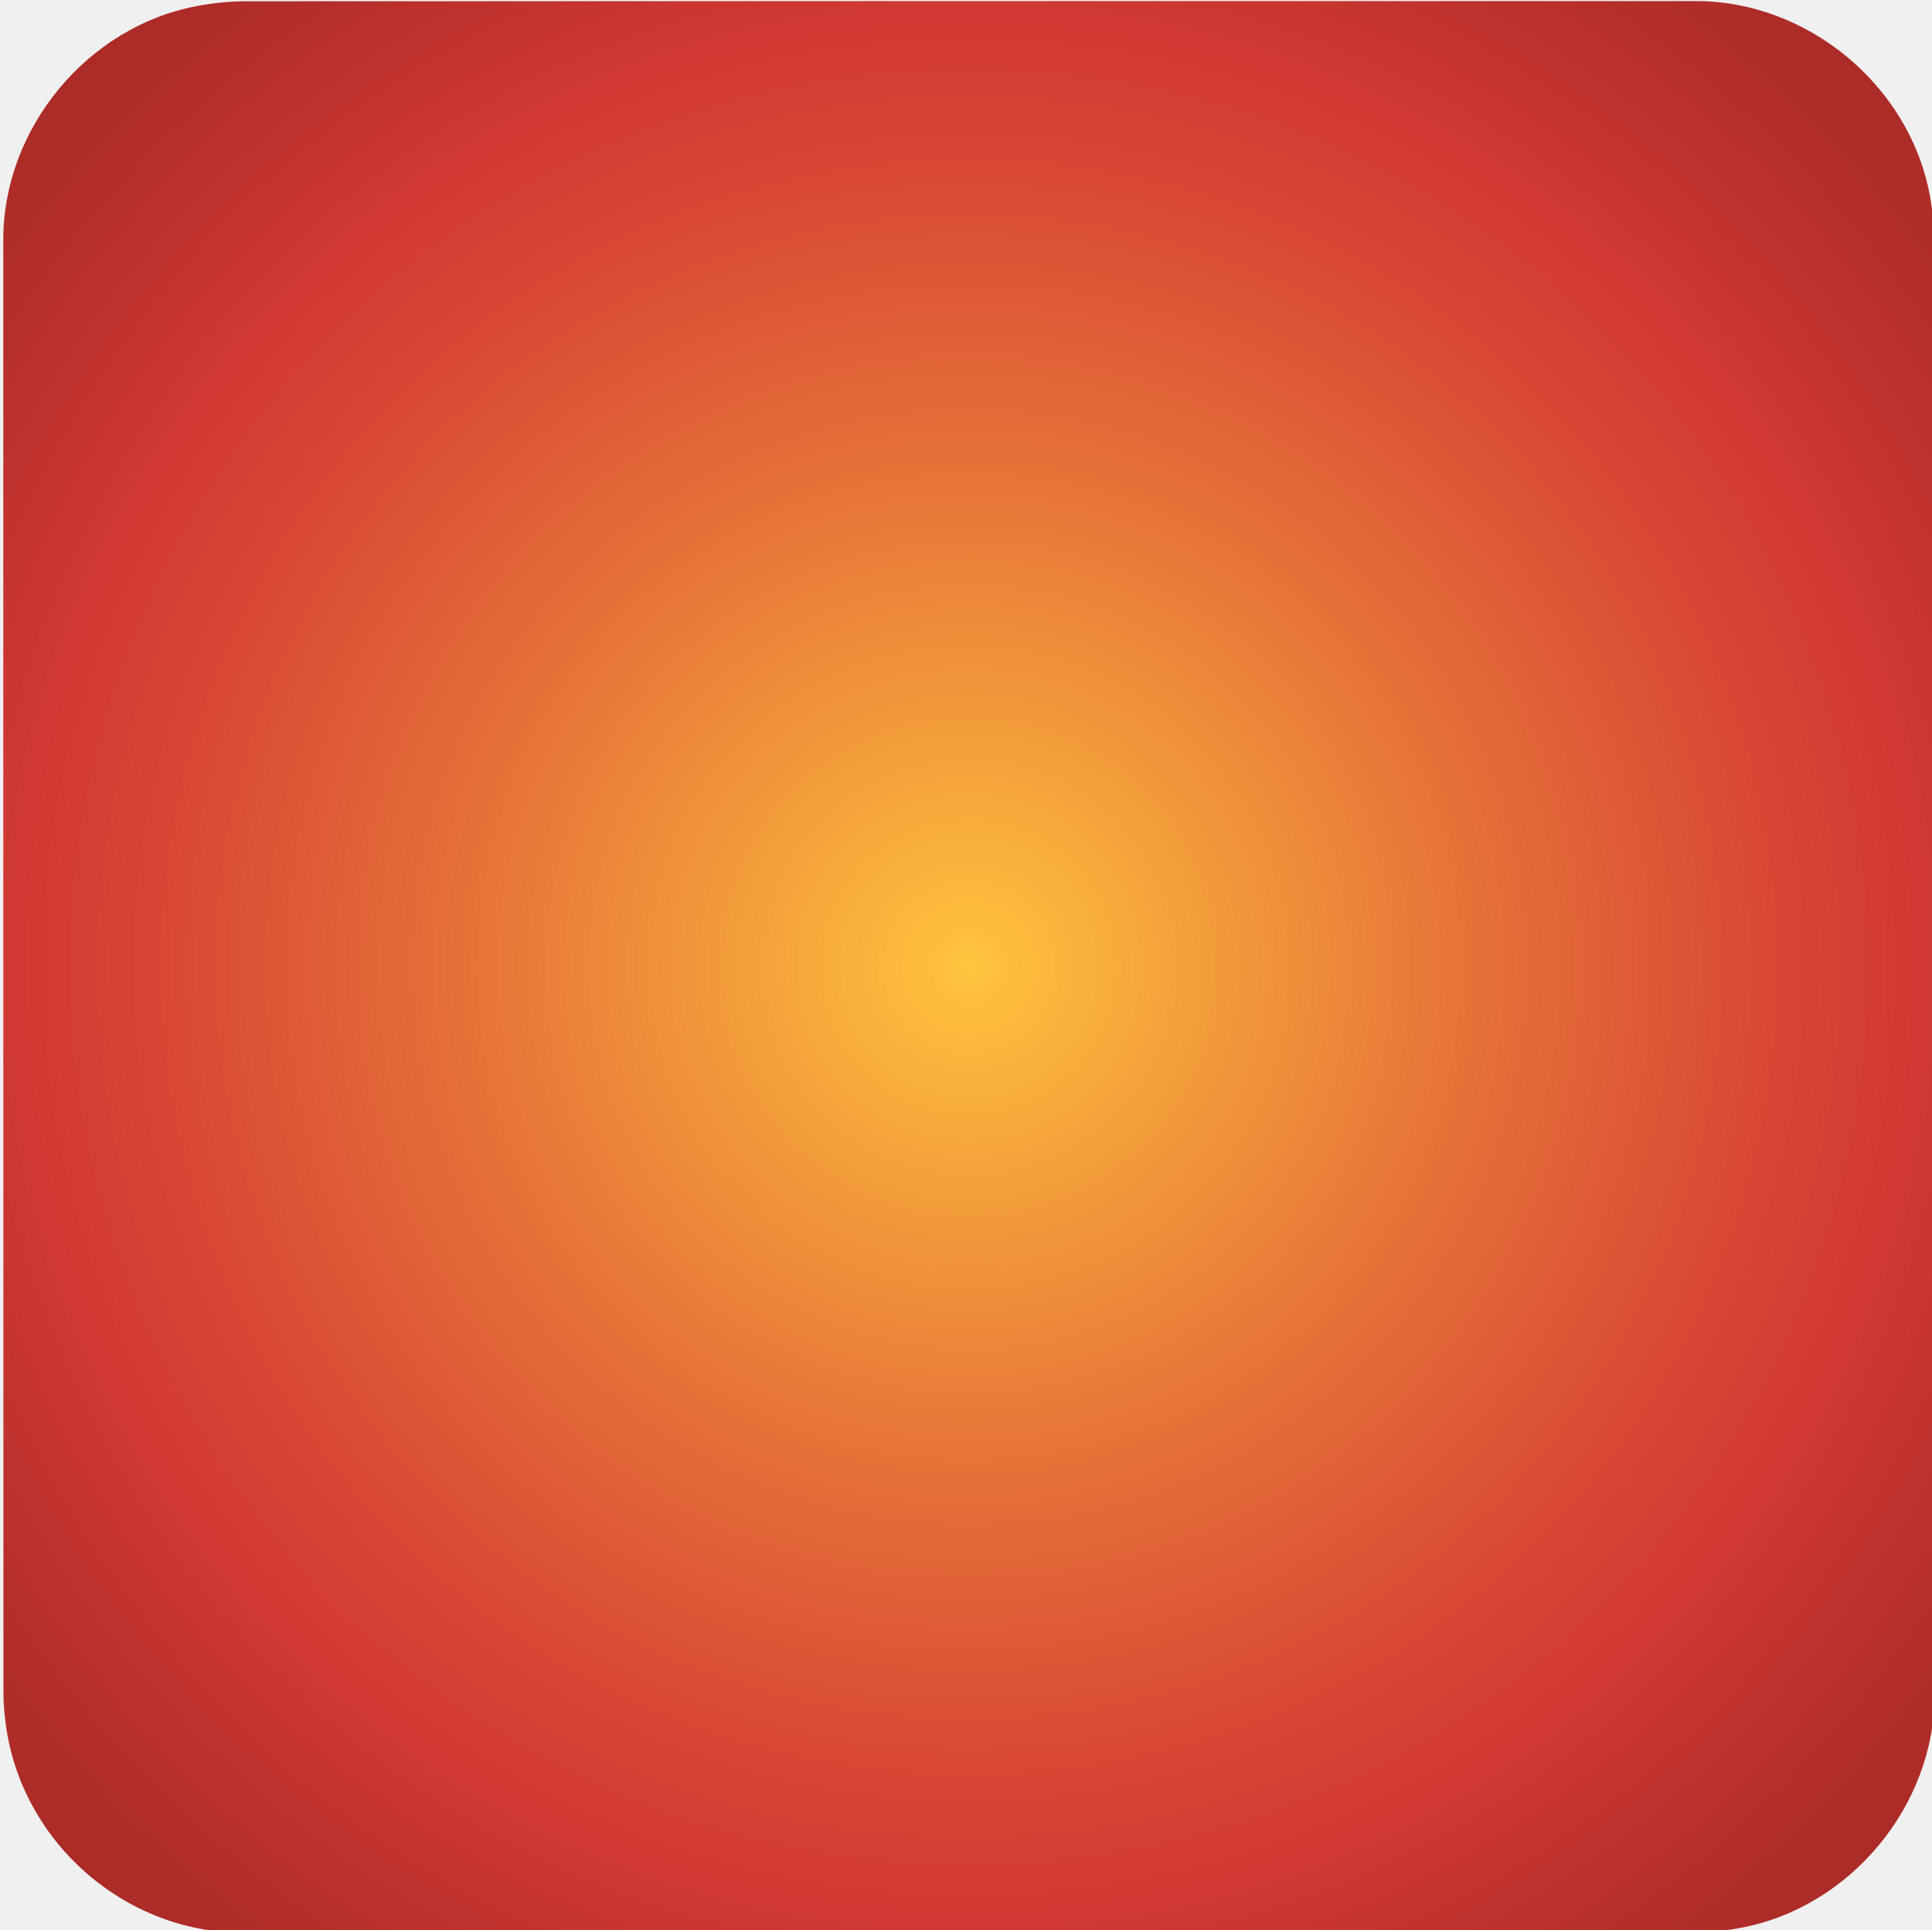
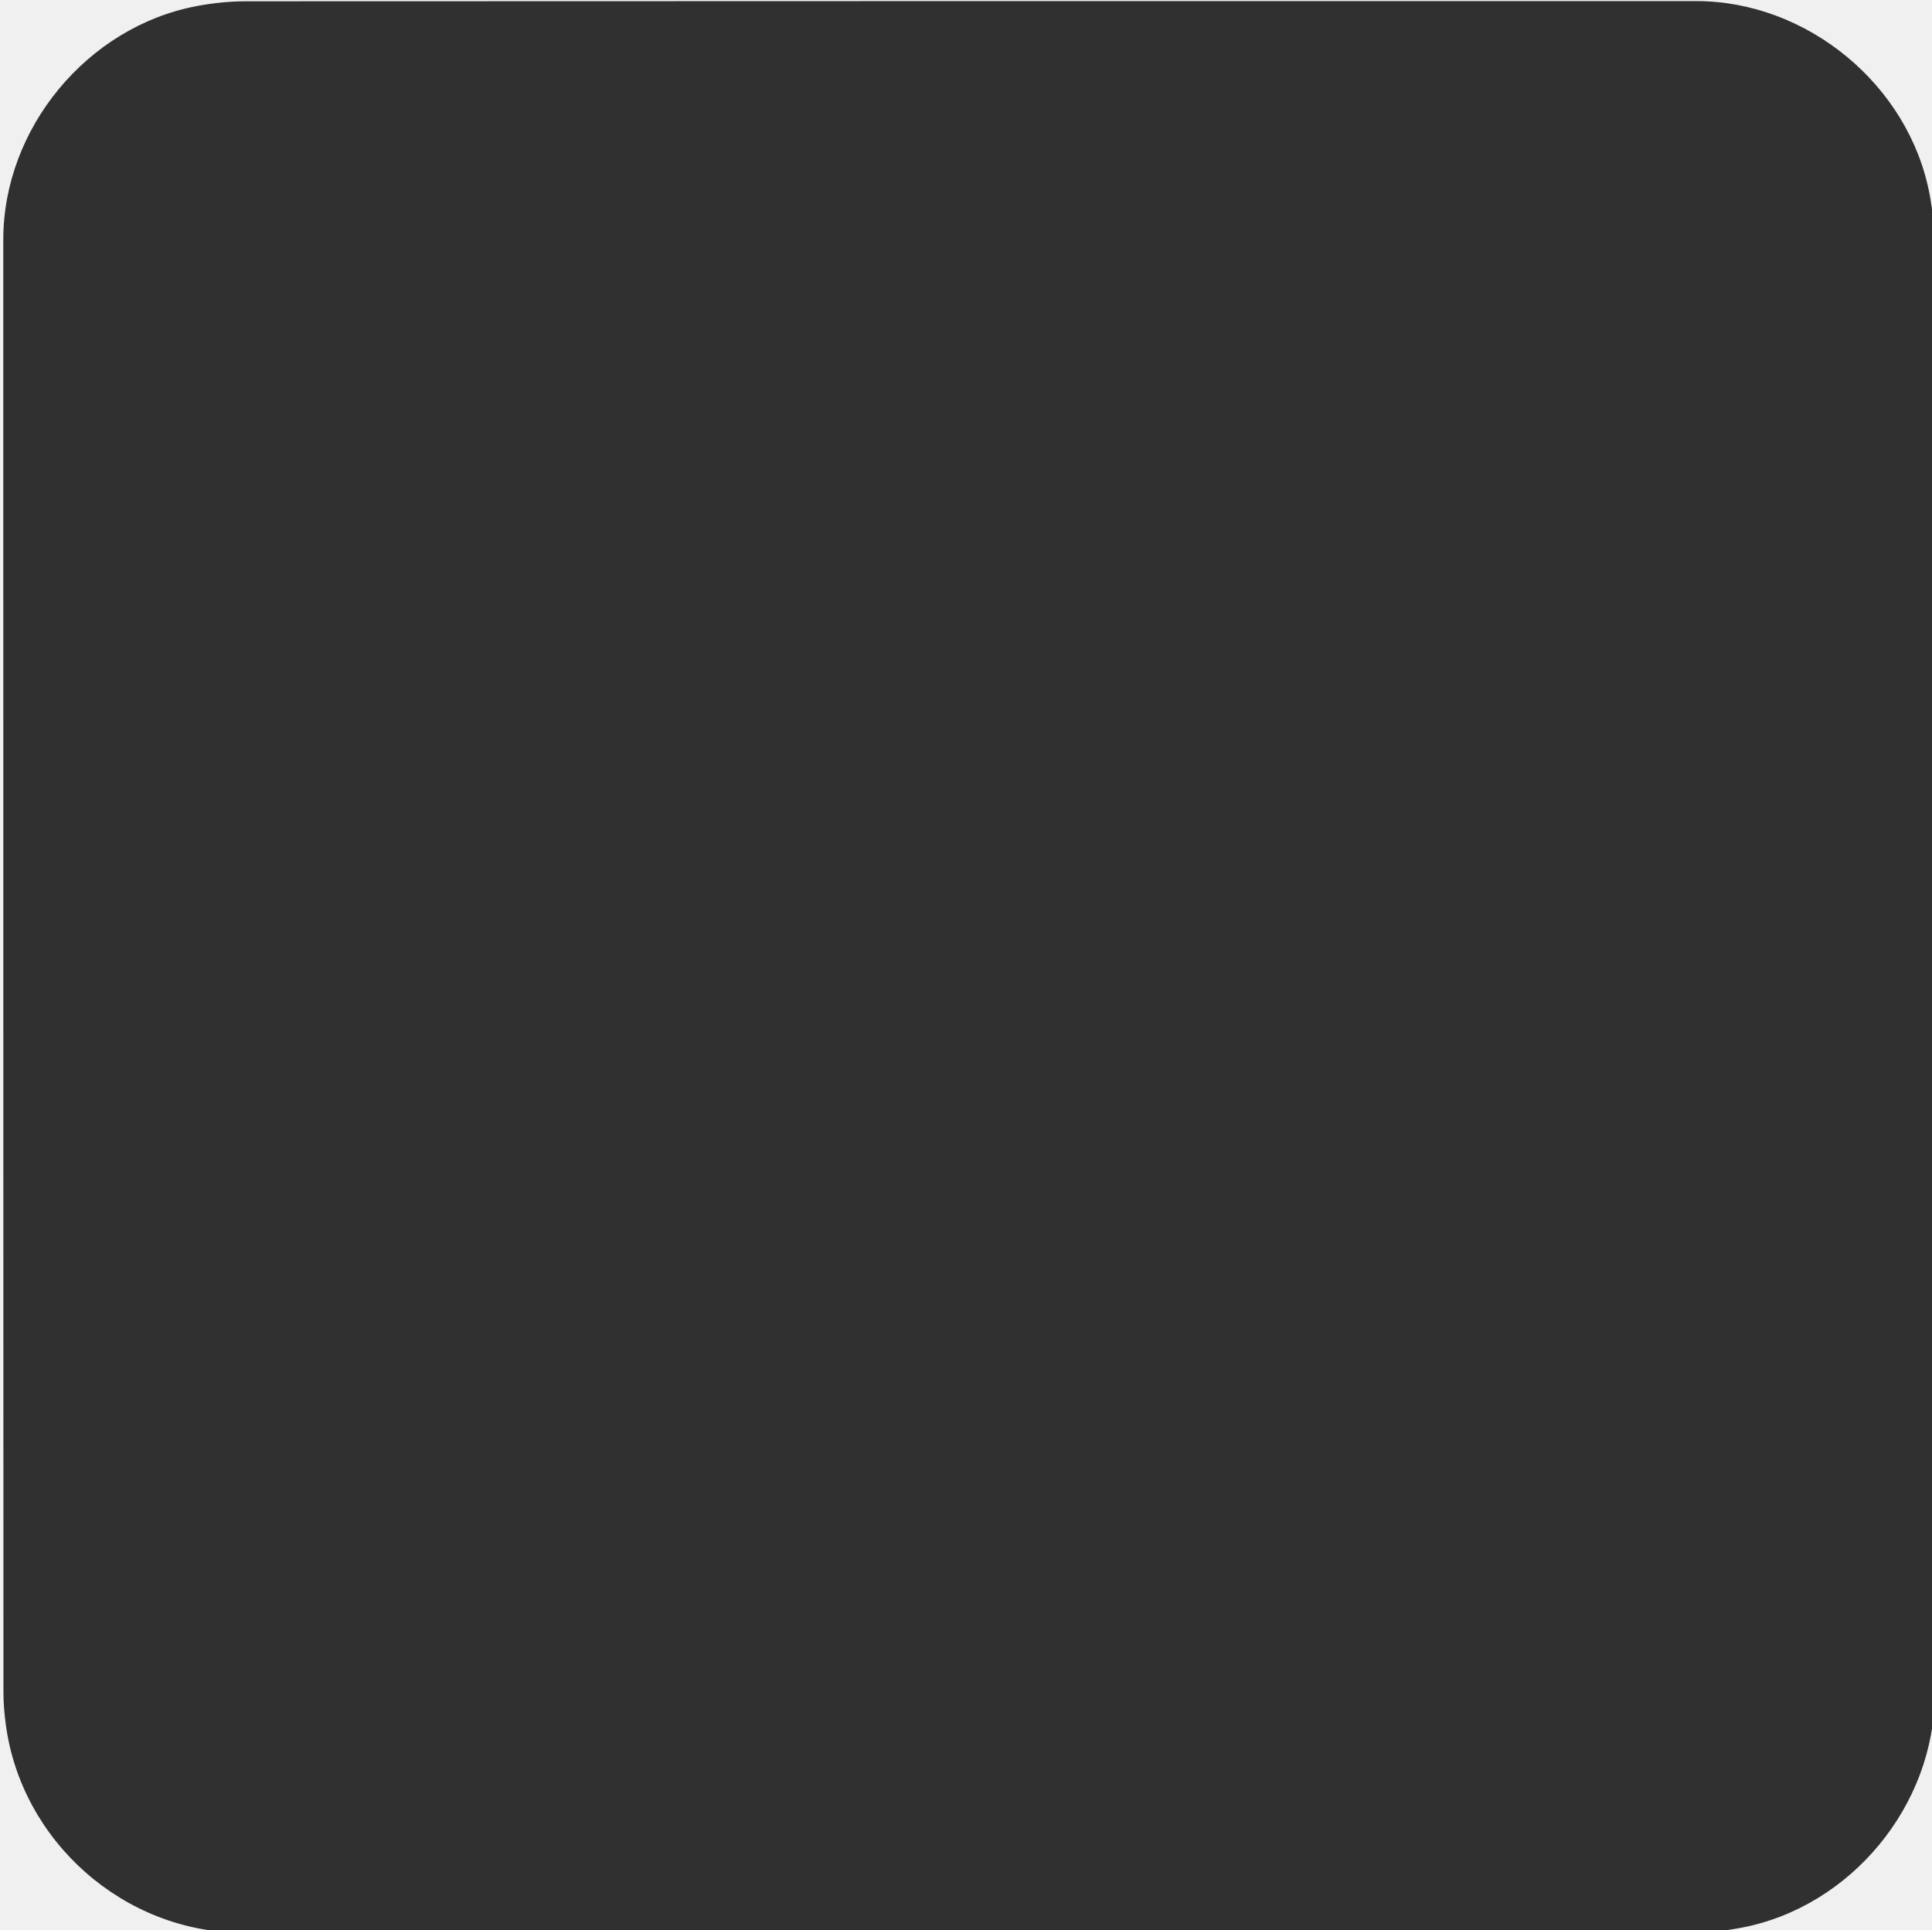
<svg xmlns="http://www.w3.org/2000/svg" id="euq90j4ukfc1" viewBox="0 0 499.17 498.38" shape-rendering="geometricPrecision" text-rendering="geometricPrecision">
  <style>
        #euq90j4ukfc3_tr {animation: euq90j4ukfc3_tr__tr 4000ms linear infinite normal forwards}@keyframes euq90j4ukfc3_tr__tr { 0% {transform: translate(-9.023254px,420.829px) rotate(100.8378deg);animation-timing-function: cubic-bezier(0.445,0.05,0.55,0.95)} 25% {transform: translate(-9.023254px,420.829px) rotate(-10.68203deg);animation-timing-function: cubic-bezier(0.39,0.575,0.565,1)} 30% {transform: translate(-9.023254px,420.829px) rotate(0deg)} 100% {transform: translate(-9.023254px,420.829px) rotate(0deg)} }#euq90j4ukfc8_to {animation: euq90j4ukfc8_to__to 4000ms linear infinite normal forwards}@keyframes euq90j4ukfc8_to__to { 0% {transform: translate(1px,0px)} 75% {transform: translate(1px,0px);animation-timing-function: cubic-bezier(0.39,0.575,0.565,1)} 85% {transform: translate(448.6489px,0px)} 100% {transform: translate(448.6489px,0px)} }#euq90j4ukfc11_to {animation: euq90j4ukfc11_to__to 4000ms linear infinite normal forwards}@keyframes euq90j4ukfc11_to__to { 0% {transform: translate(-5.873336px,421.459px)} 75% {transform: translate(-5.873336px,421.459px);animation-timing-function: cubic-bezier(0.39,0.575,0.565,1)} 85% {transform: translate(445.2455px,421.459px)} 100% {transform: translate(445.2455px,421.459px)} }#euq90j4ukfc13_to {animation: euq90j4ukfc13_to__to 4000ms linear infinite normal forwards}@keyframes euq90j4ukfc13_to__to { 0% {transform: translate(0px,-308.7188px)} 25% {transform: translate(0px,-308.7188px)} 45% {transform: translate(0px,0px)} 100% {transform: translate(0px,0px)} }#euq90j4ukfc14_to {animation: euq90j4ukfc14_to__to 4000ms linear infinite normal forwards}@keyframes euq90j4ukfc14_to__to { 0% {transform: translate(0px,0px)} 75% {transform: translate(0px,0px);animation-timing-function: cubic-bezier(0.39,0.575,0.565,1)} 85% {transform: translate(283.64px,0px)} 100% {transform: translate(283.64px,0px)} }#euq90j4ukfc15_to {animation: euq90j4ukfc15_to__to 4000ms linear infinite normal forwards}@keyframes euq90j4ukfc15_to__to { 0% {transform: translate(0px,0px)} 75% {transform: translate(0px,0px);animation-timing-function: cubic-bezier(0.39,0.575,0.565,1)} 85% {transform: translate(287.6px,0px)} 100% {transform: translate(287.6px,0px)} }
    </style>
  <defs>
    <radialGradient id="eo3z0svo1z33-fill" cx="250.357" cy="249.77" r="383.734" spreadMethod="pad" gradientUnits="userSpaceOnUse">
      <stop offset="0" style="stop-color:#FFC43D" />
      <stop offset="0.039" style="stop-color:#FCBA3C" />
      <stop offset="0.324" style="stop-color:#E77538" />
      <stop offset="0.529" style="stop-color:#D94A35" />
      <stop offset="0.633" style="stop-color:#D43934" />
      <stop offset="0.658" style="stop-color:#CE3732" />
      <stop offset="0.773" style="stop-color:#B62F2A" />
      <stop offset="0.88" style="stop-color:#A82A26" />
      <stop offset="0.971" style="stop-color:#A32824" />
    </radialGradient>
  </defs>
  <g id="eo3z0svo1z32">
-     <path id="eo3z0svo1z33" d="M499.86,249.83C499.86,312.44,499.86,375.05,499.86,437.67C499.86,466.37,478.22,492.6,449.95,497.98C445.77,498.77,441.45,499.23,437.2,499.23C312.4,499.3,187.59,499.28,62.79,499.28C32.19,499.28,5.49,475.81,1.48,445.37C1.13,442.68,0.89,439.96,0.89,437.25C0.85,312.12,0.85,187,0.85,61.89C0.85,33.18,22.51,6.94,50.76,1.58C54.94,0.79,59.26,0.33,63.51,0.33C188.42,0.26,313.32,0.28,438.24,0.28C466.95,0.28,493.22,21.96,498.55,50.19C499.34,54.37,499.79,58.69,499.8,62.94C499.88,125.23,499.86,187.53,499.86,249.83Z" fill="url(#eo3z0svo1z33-fill)" />
+     <path id="eo3z0svo1z33" d="M499.86,249.83C499.86,312.44,499.86,375.05,499.86,437.67C499.86,466.37,478.22,492.6,449.95,497.98C445.77,498.77,441.45,499.23,437.2,499.23C312.4,499.3,187.59,499.28,62.79,499.28C32.19,499.28,5.49,475.81,1.48,445.37C1.13,442.68,0.89,439.96,0.89,437.25C0.85,312.12,0.85,187,0.85,61.89C0.85,33.18,22.51,6.94,50.76,1.58C54.94,0.79,59.26,0.33,63.51,0.33C188.42,0.26,313.32,0.28,438.24,0.28C466.95,0.28,493.22,21.96,498.55,50.19C499.34,54.37,499.79,58.69,499.8,62.94C499.88,125.23,499.86,187.53,499.86,249.83Z" fill="#303030" />
  </g>
  <g id="euq90j4ukfc3_tr" transform="translate(-9.023254,420.829) rotate(100.8378)">
    <g id="euq90j4ukfc3" transform="translate(9.023254,-420.829)">
      <g id="euq90j4ukfc4">
        <g id="euq90j4ukfc5">
          <g id="euq90j4ukfc6" />
          <g id="euq90j4ukfc7" opacity="0.29">
            <g id="euq90j4ukfc8_to" transform="translate(1,0)">
              <path id="euq90j4ukfc8" d="M253.7,386.18C233.63,385.84,211.57,385.6,189.52,385.03C174.53,384.64,159.53,384.17,144.58,383.05C129.74,381.94,114.81,380.85,100.21,378.2C77.81,374.13,64.21,359.97,58.98,337.89C55.82,324.55,54.24,310.95,53.55,297.28C52.56,277.54,51.5,257.78,51.36,238.02C51.25,222.48,52.18,206.91,53.22,191.39C54.28,175.58,55.51,159.7,59.91,144.38C65.7,124.21,79.15,111.63,99.69,107.58C110.76,105.4,122.12,104.39,133.4,103.54C177.09,100.25,220.87,99.68,264.66,99.77C288.66,99.82,312.66,100.48,336.65,101.22C351.47,101.67,366.3,102.44,381.07,103.69C392.34,104.64,403.77,105.56,414.68,108.27C435.22,113.36,447.67,127.17,452.48,147.74C455.62,161.17,457.26,174.84,457.92,188.59C458.9,208.9,459.79,229.23,460.09,249.56C460.27,261.86,459.54,274.2,458.76,286.49C457.59,304.98,456.58,323.56,451.5,341.49C445.81,361.58,432.32,374.1,411.89,378.16C400.74,380.38,389.3,381.34,377.94,382.23C337.26,385.42,296.46,385.57,253.7,386.18Z" transform="translate(0,0)" fill="#000000" stroke="none" stroke-width="1" />
            </g>
          </g>
        </g>
      </g>
      <g id="euq90j4ukfc9">
        <g id="euq90j4ukfc10">
          <g id="euq90j4ukfc11_to" transform="translate(-5.873336,421.459)">
            <path id="euq90j4ukfc11" d="M251.23,381.26C231.16,380.92,209.1,380.68,187.05,380.11C172.06,379.72,157.06,379.25,142.11,378.13C127.27,377.02,112.34,375.93,97.74,373.28C75.34,369.21,61.74,355.05,56.51,332.97C53.35,319.63,51.77,306.03,51.08,292.36C50.09,272.62,49.03,252.86,48.89,233.1C48.78,217.56,49.71,201.99,50.75,186.47C51.81,170.66,53.04,154.78,57.44,139.46C63.23,119.29,76.68,106.71,97.22,102.66C108.29,100.48,119.65,99.47,130.93,98.62C174.62,95.33,218.4,94.76,262.19,94.85C286.19,94.9,310.19,95.56,334.18,96.3C349,96.75,363.83,97.52,378.6,98.77C389.87,99.72,401.3,100.64,412.21,103.35C432.75,108.44,445.2,122.25,450.01,142.82C453.15,156.25,454.79,169.92,455.45,183.67C456.43,203.98,457.32,224.31,457.62,244.64C457.8,256.94,457.07,269.28,456.29,281.57C455.12,300.06,454.11,318.64,449.03,336.57C443.34,356.66,429.85,369.18,409.42,373.24C398.27,375.46,386.83,376.42,375.47,377.31C334.79,380.5,294,380.65,251.23,381.26Z" transform="translate(5.873336,-421.459)" fill="#fff" stroke="none" stroke-width="1" />
          </g>
        </g>
        <g id="euq90j4ukfc12" opacity="0.29" />
      </g>
    </g>
  </g>
  <g id="euq90j4ukfc13_to" transform="translate(0,-308.7188)">
    <g id="euq90j4ukfc13" transform="translate(0,0)">
      <g id="euq90j4ukfc14_to" transform="translate(0,0)">
        <path id="euq90j4ukfc14" d="M216.36,183.16C216.36,224.18,216.36,264.73,216.36,305.64C251.81,285.16,286.95,264.87,322.39,244.4C286.89,223.89,251.78,203.61,216.36,183.16Z" transform="translate(0,0)" fill="rgb(0,0,0)" fill-opacity="0.31" stroke="none" stroke-width="1" />
      </g>
      <g id="euq90j4ukfc15_to" transform="translate(0,0)">
        <path id="euq90j4ukfc15" d="M212.4,176.72C212.4,217.74,212.4,258.29,212.4,299.2C247.85,278.72,282.99,258.43,318.43,237.96C282.93,217.45,247.82,197.18,212.4,176.72Z" transform="translate(0,0)" fill="rgb(200,3,10" stroke="none" stroke-width="1" />
      </g>
    </g>
  </g>
</svg>
